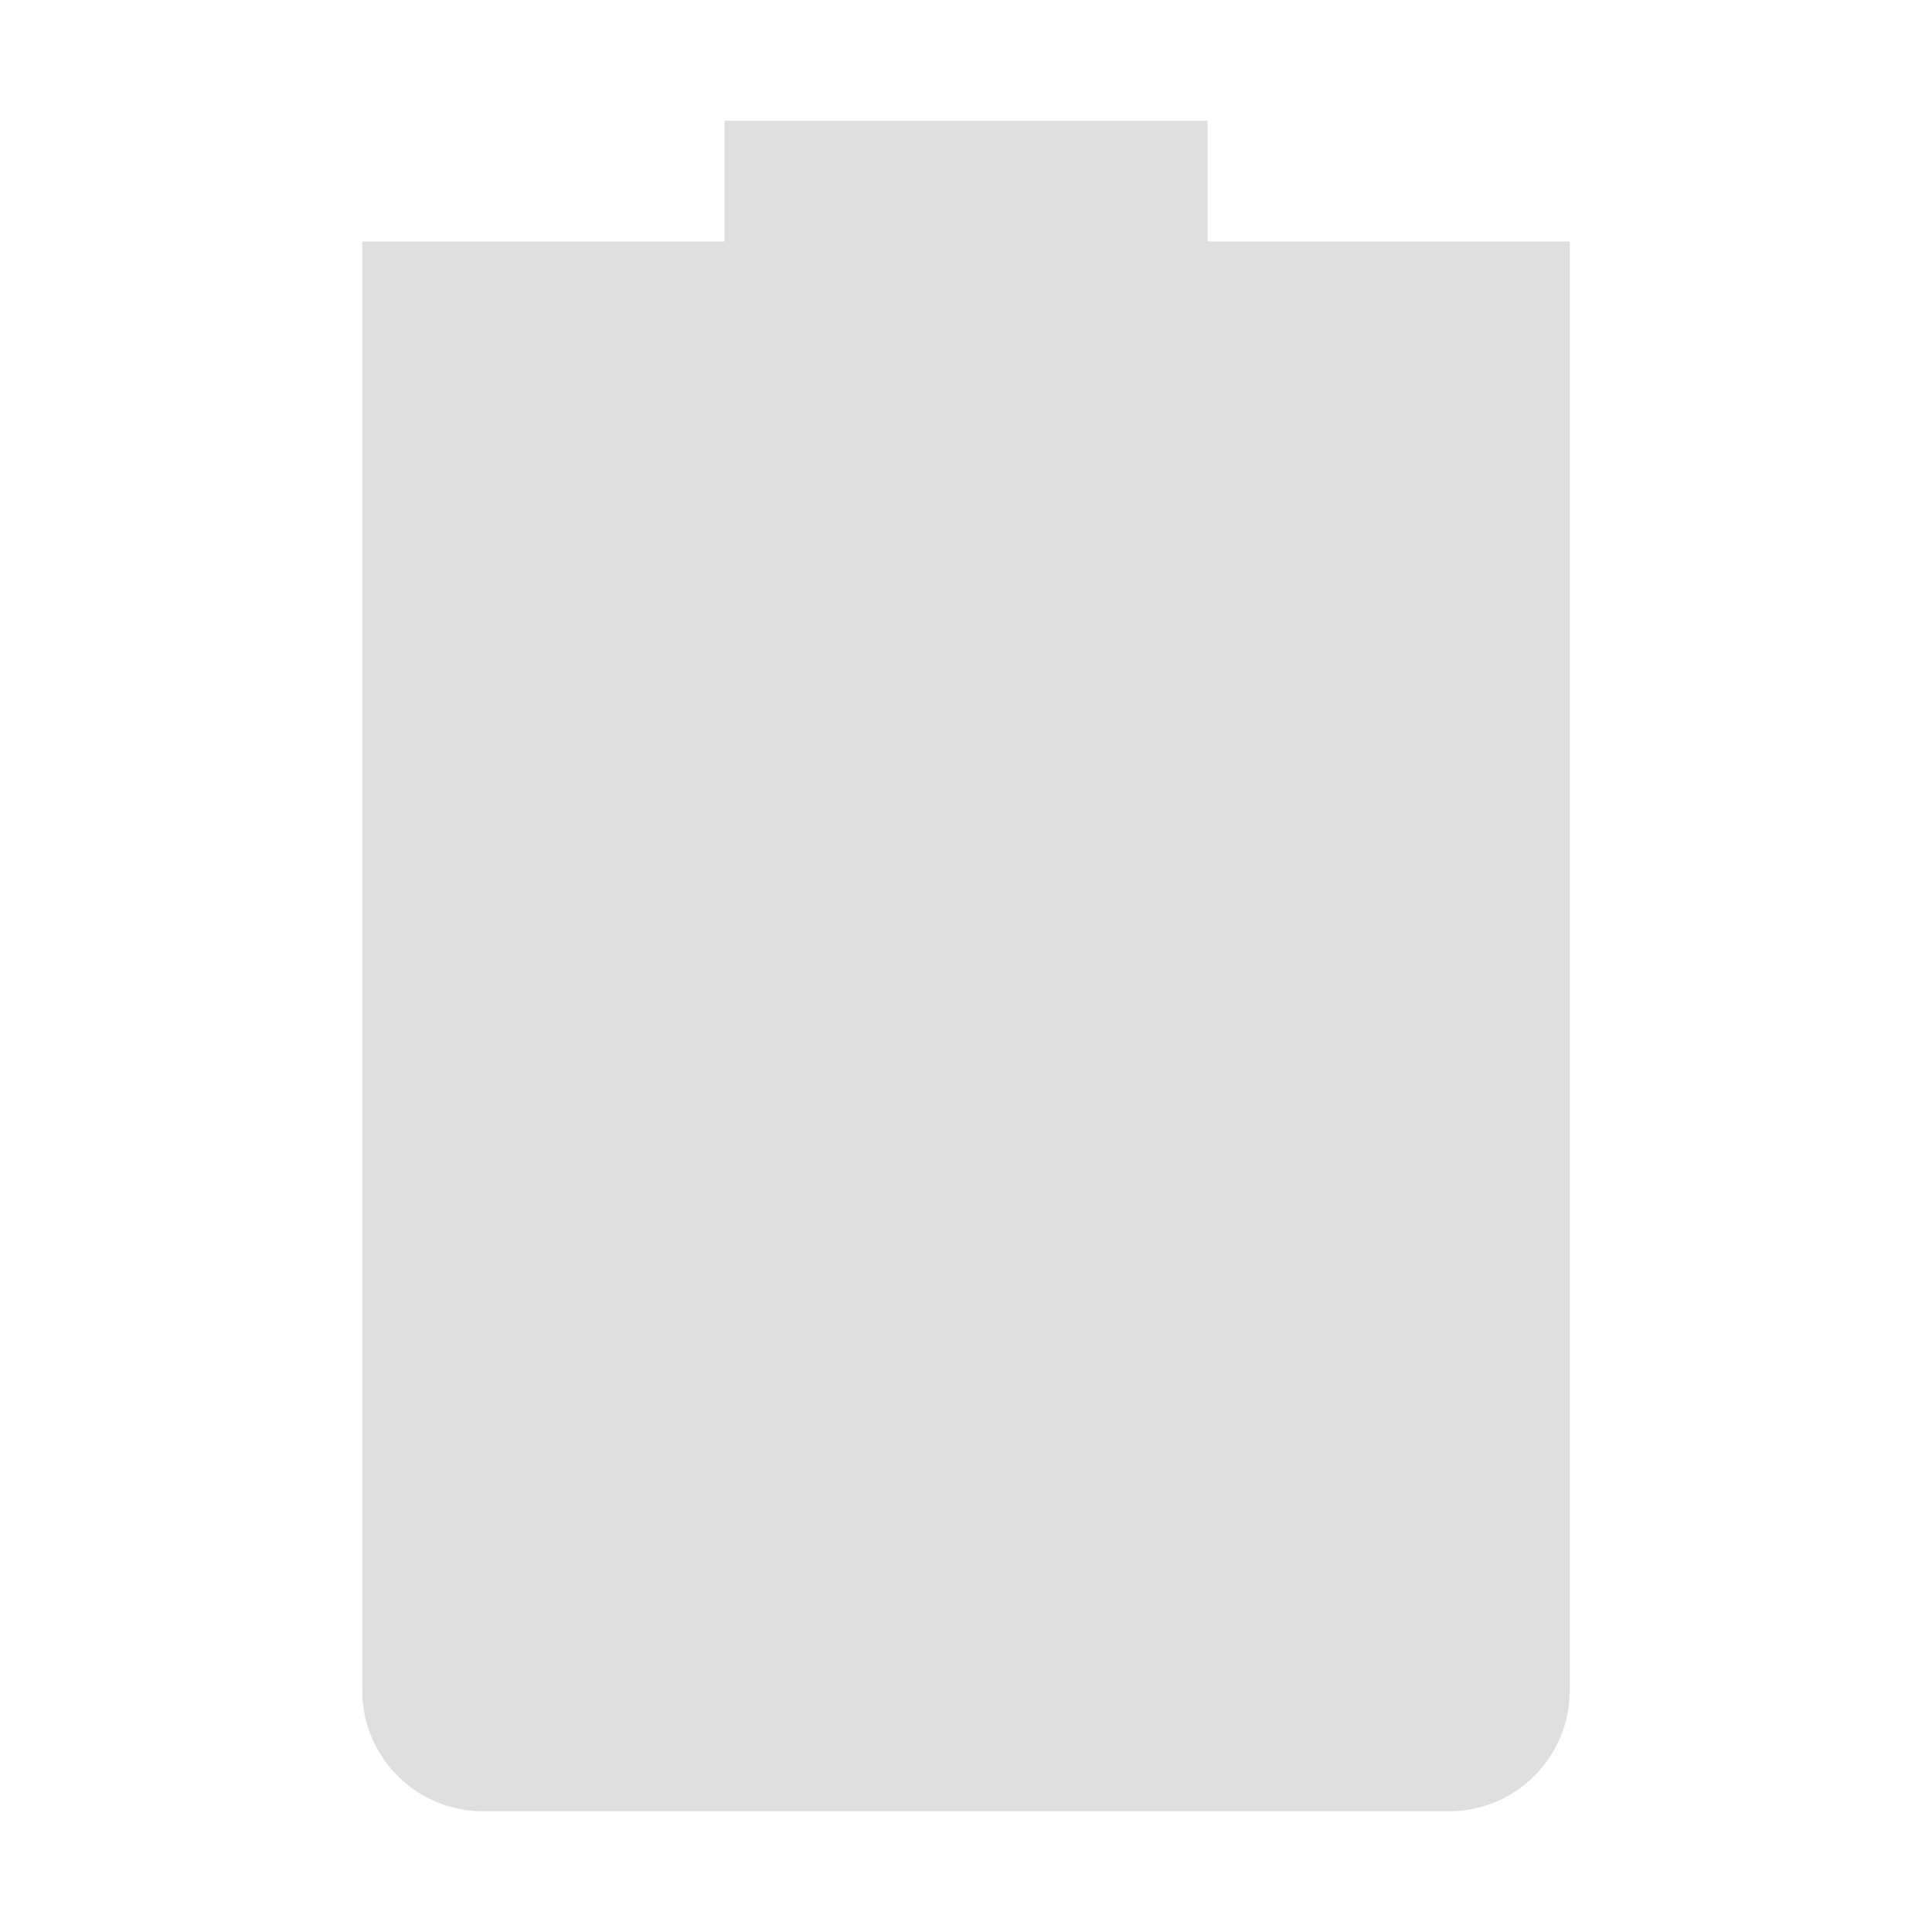
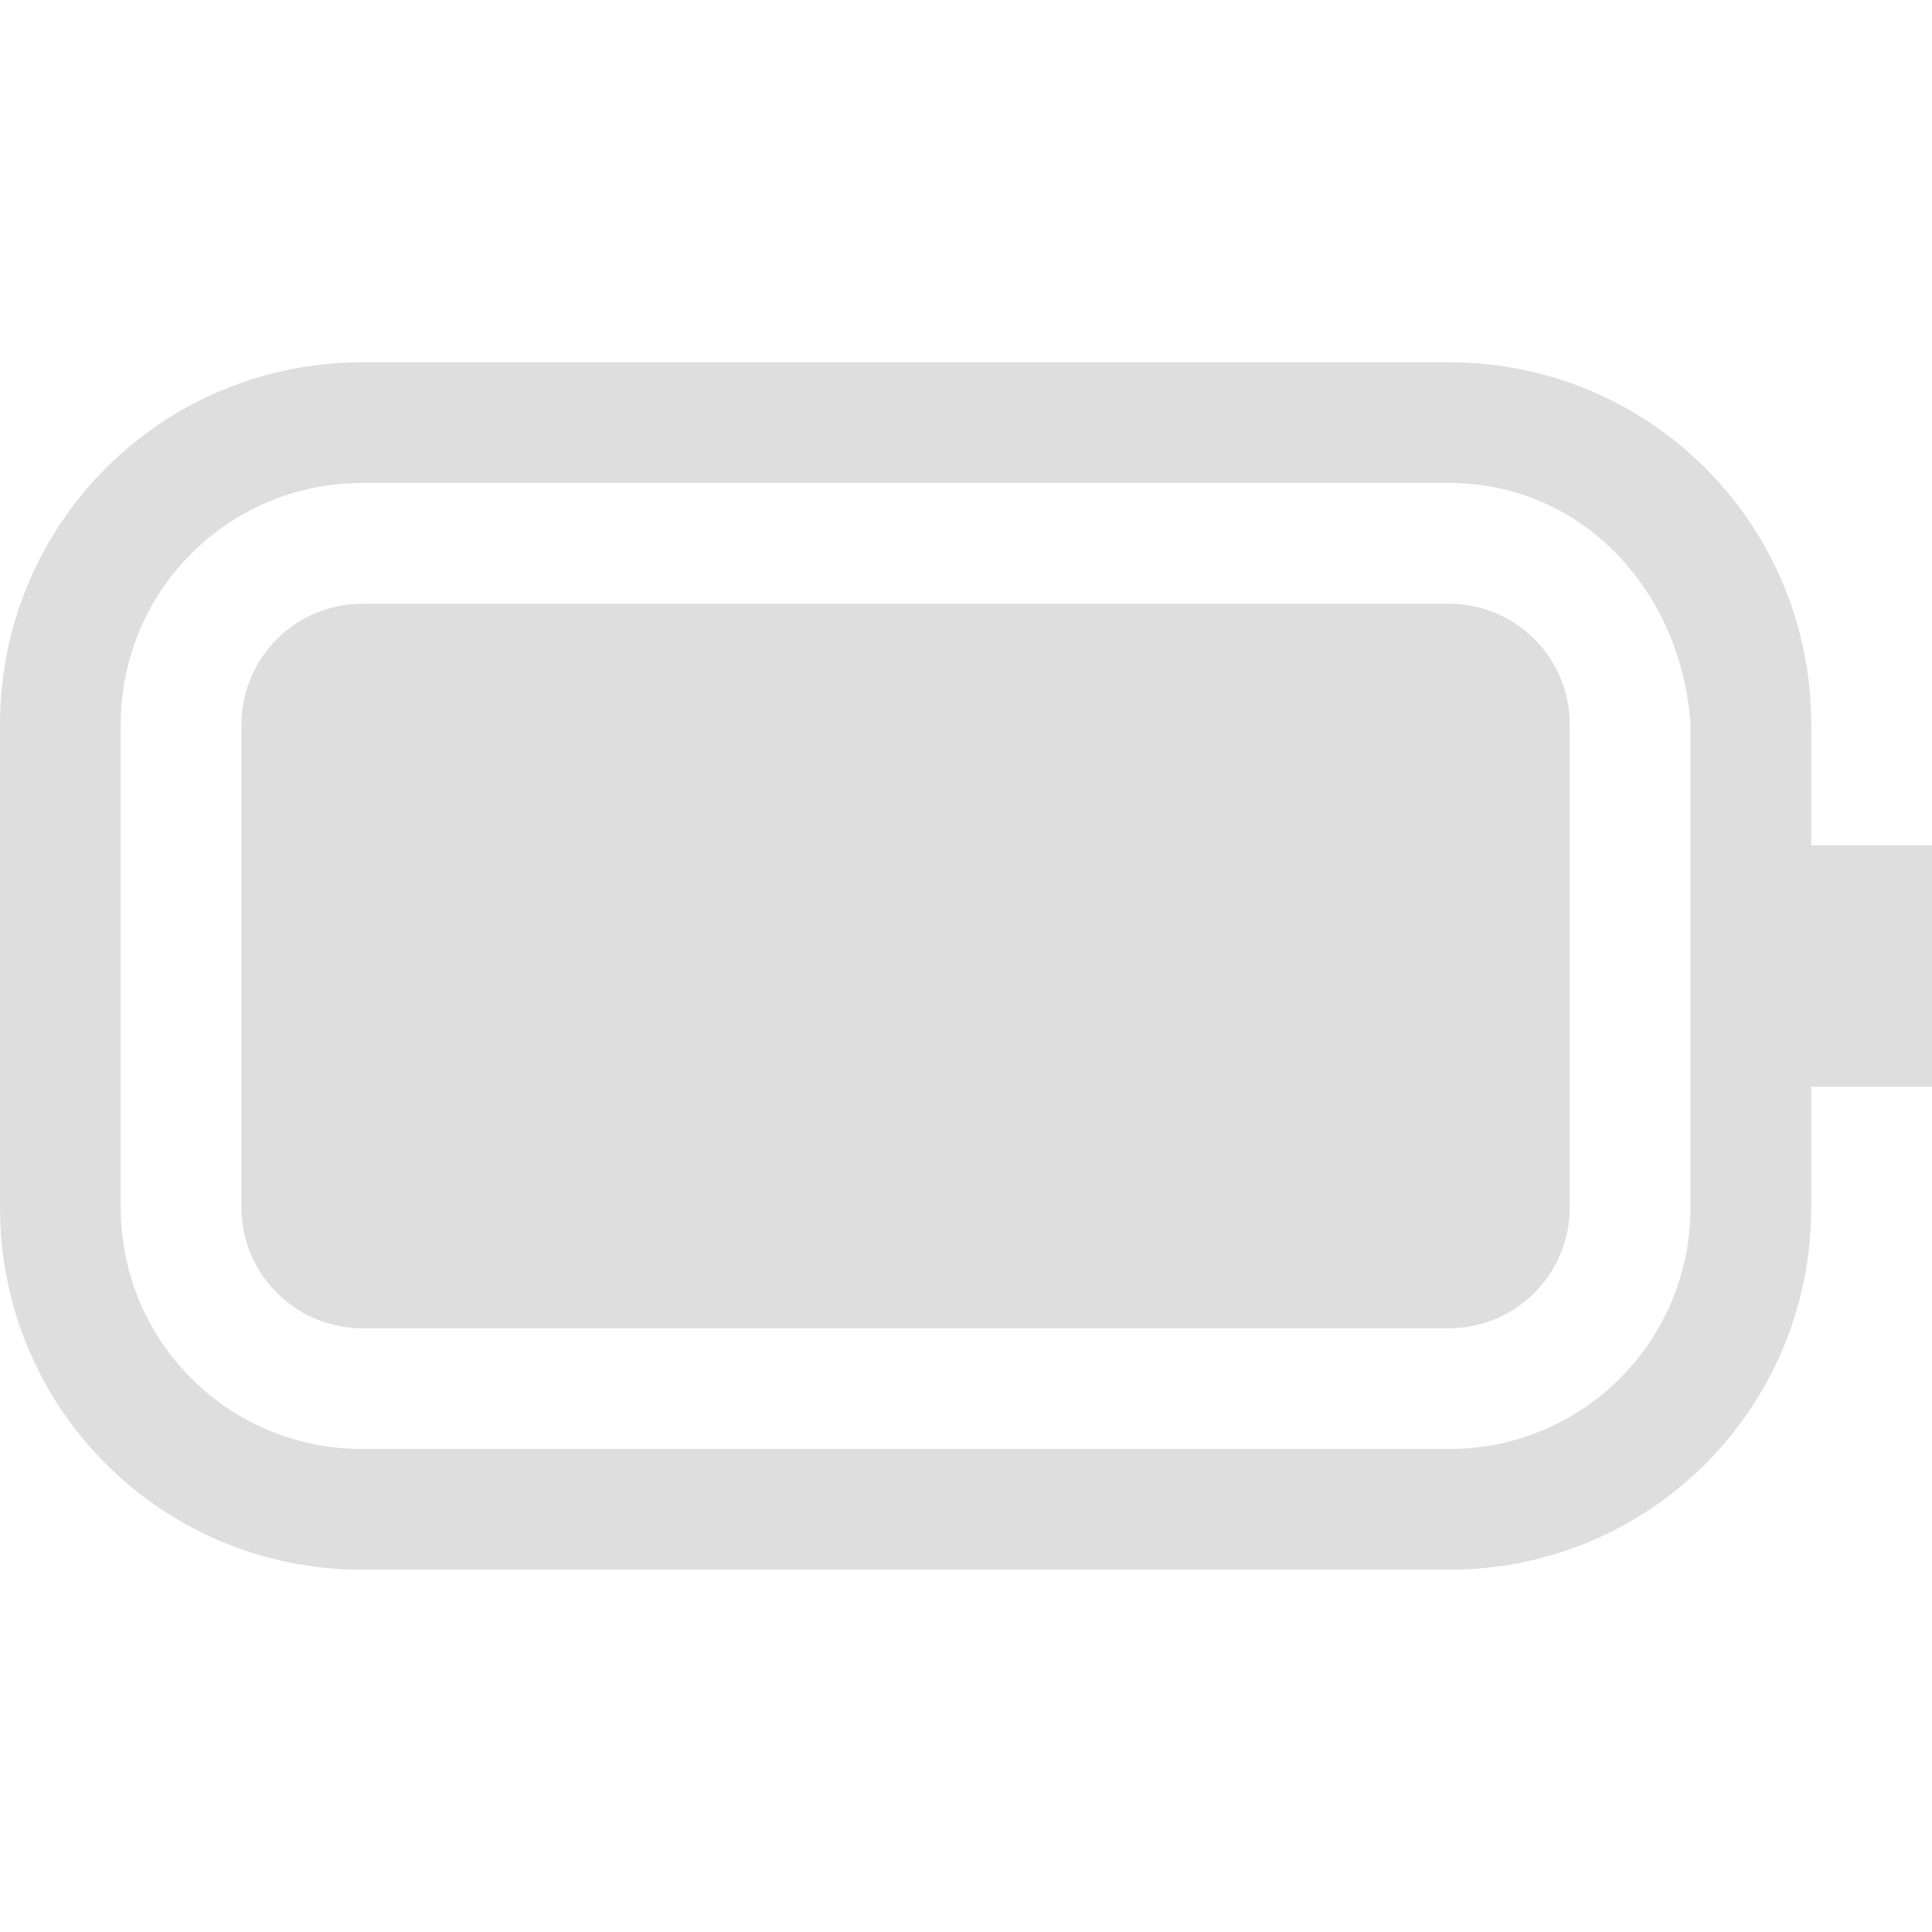
<svg xmlns="http://www.w3.org/2000/svg" width="16" height="16" version="1.1">
-   <path style="fill:#dfdfdf" d="M 6,1 V 2 H 3 V 14 C 3,14.55 3.446,15 4,15 H 12 C 12.554,15 13,14.55 13,14 V 2 H 10 V 1 Z" />
+   <rect x="2" y="5" width="11" height="6" rx="1" ry="1" fill="#dedede" stroke-linecap="round" stroke-linejoin="round" stroke-width="1.5" style="paint-order:stroke fill markers" />
+   <path d="m3 3c-1.662 0-3 1.338-3 3v4c0 1.662 1.338 3 3 3h9c1.662 0 3-1.338 3-3v-1h1v-2h-1v-1c0-1.662-1.338-3-3-3zm0 1h9c1.108 0 1.925 0.895 2 2v4c0 1.108-0.892 2-2 2h-9c-1.108 0-2-0.892-2-2v-4c0-1.108 0.892-2 2-2z" fill="#dedede" />
</svg>
